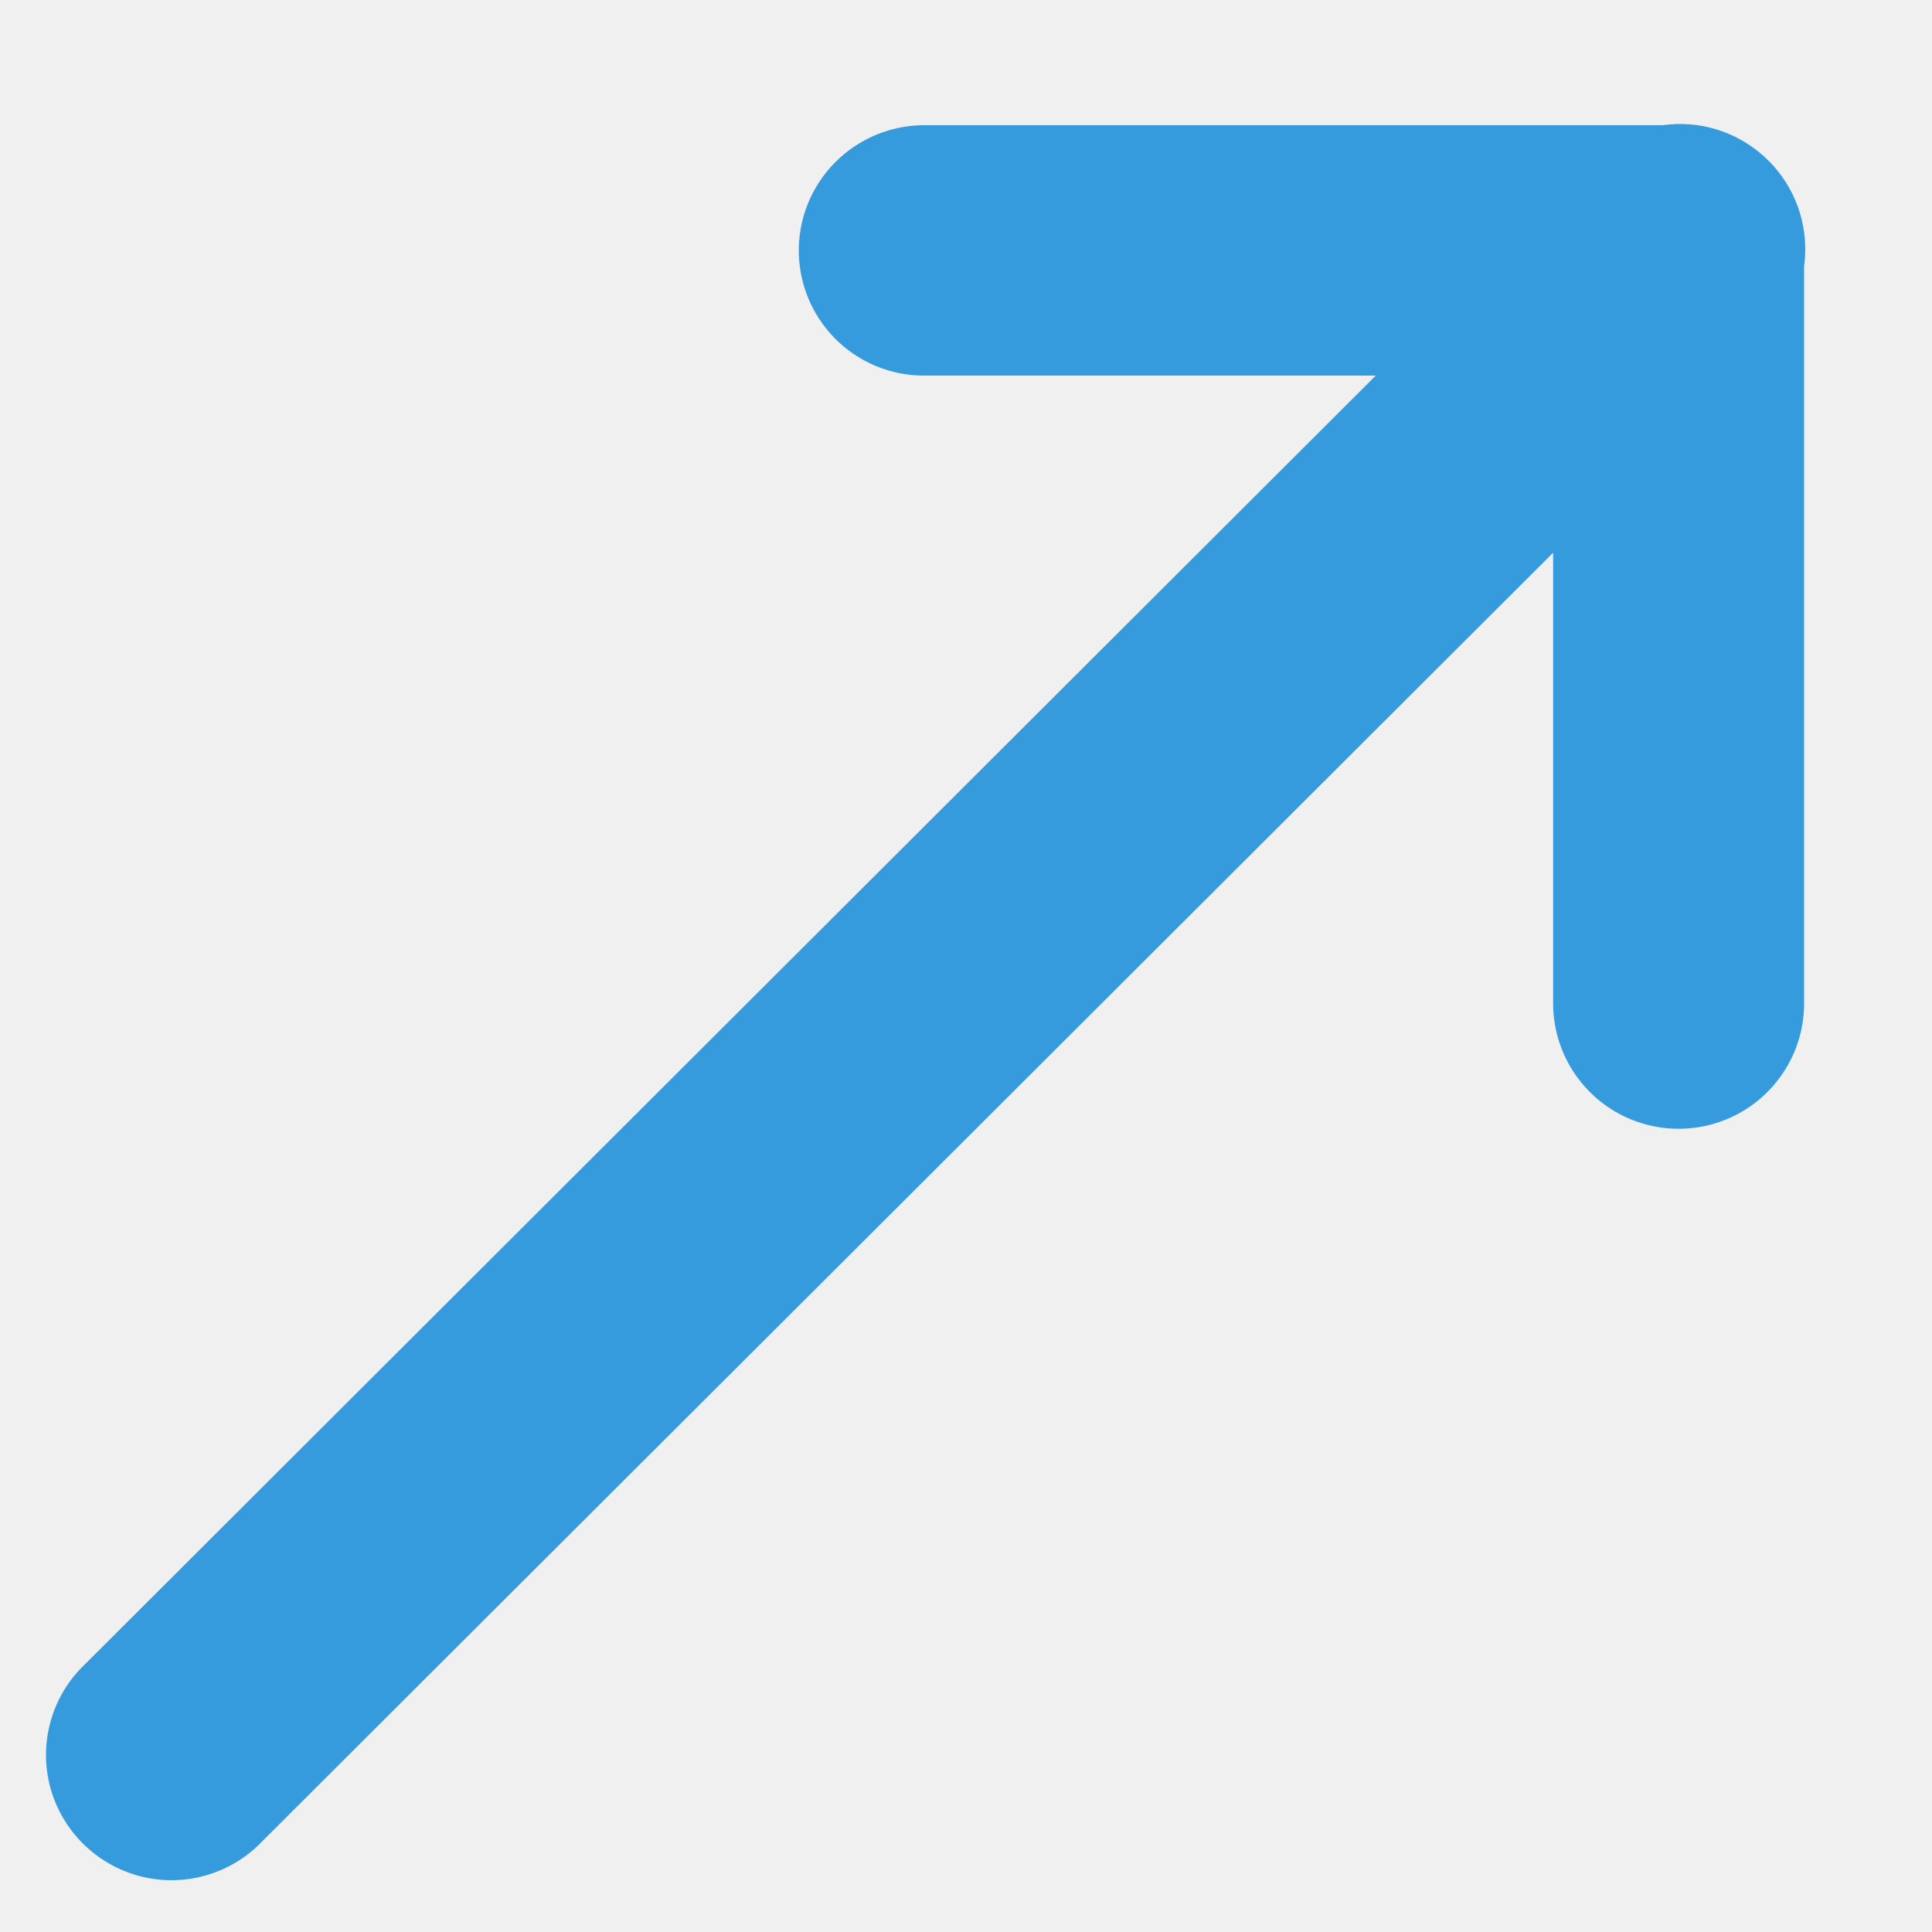
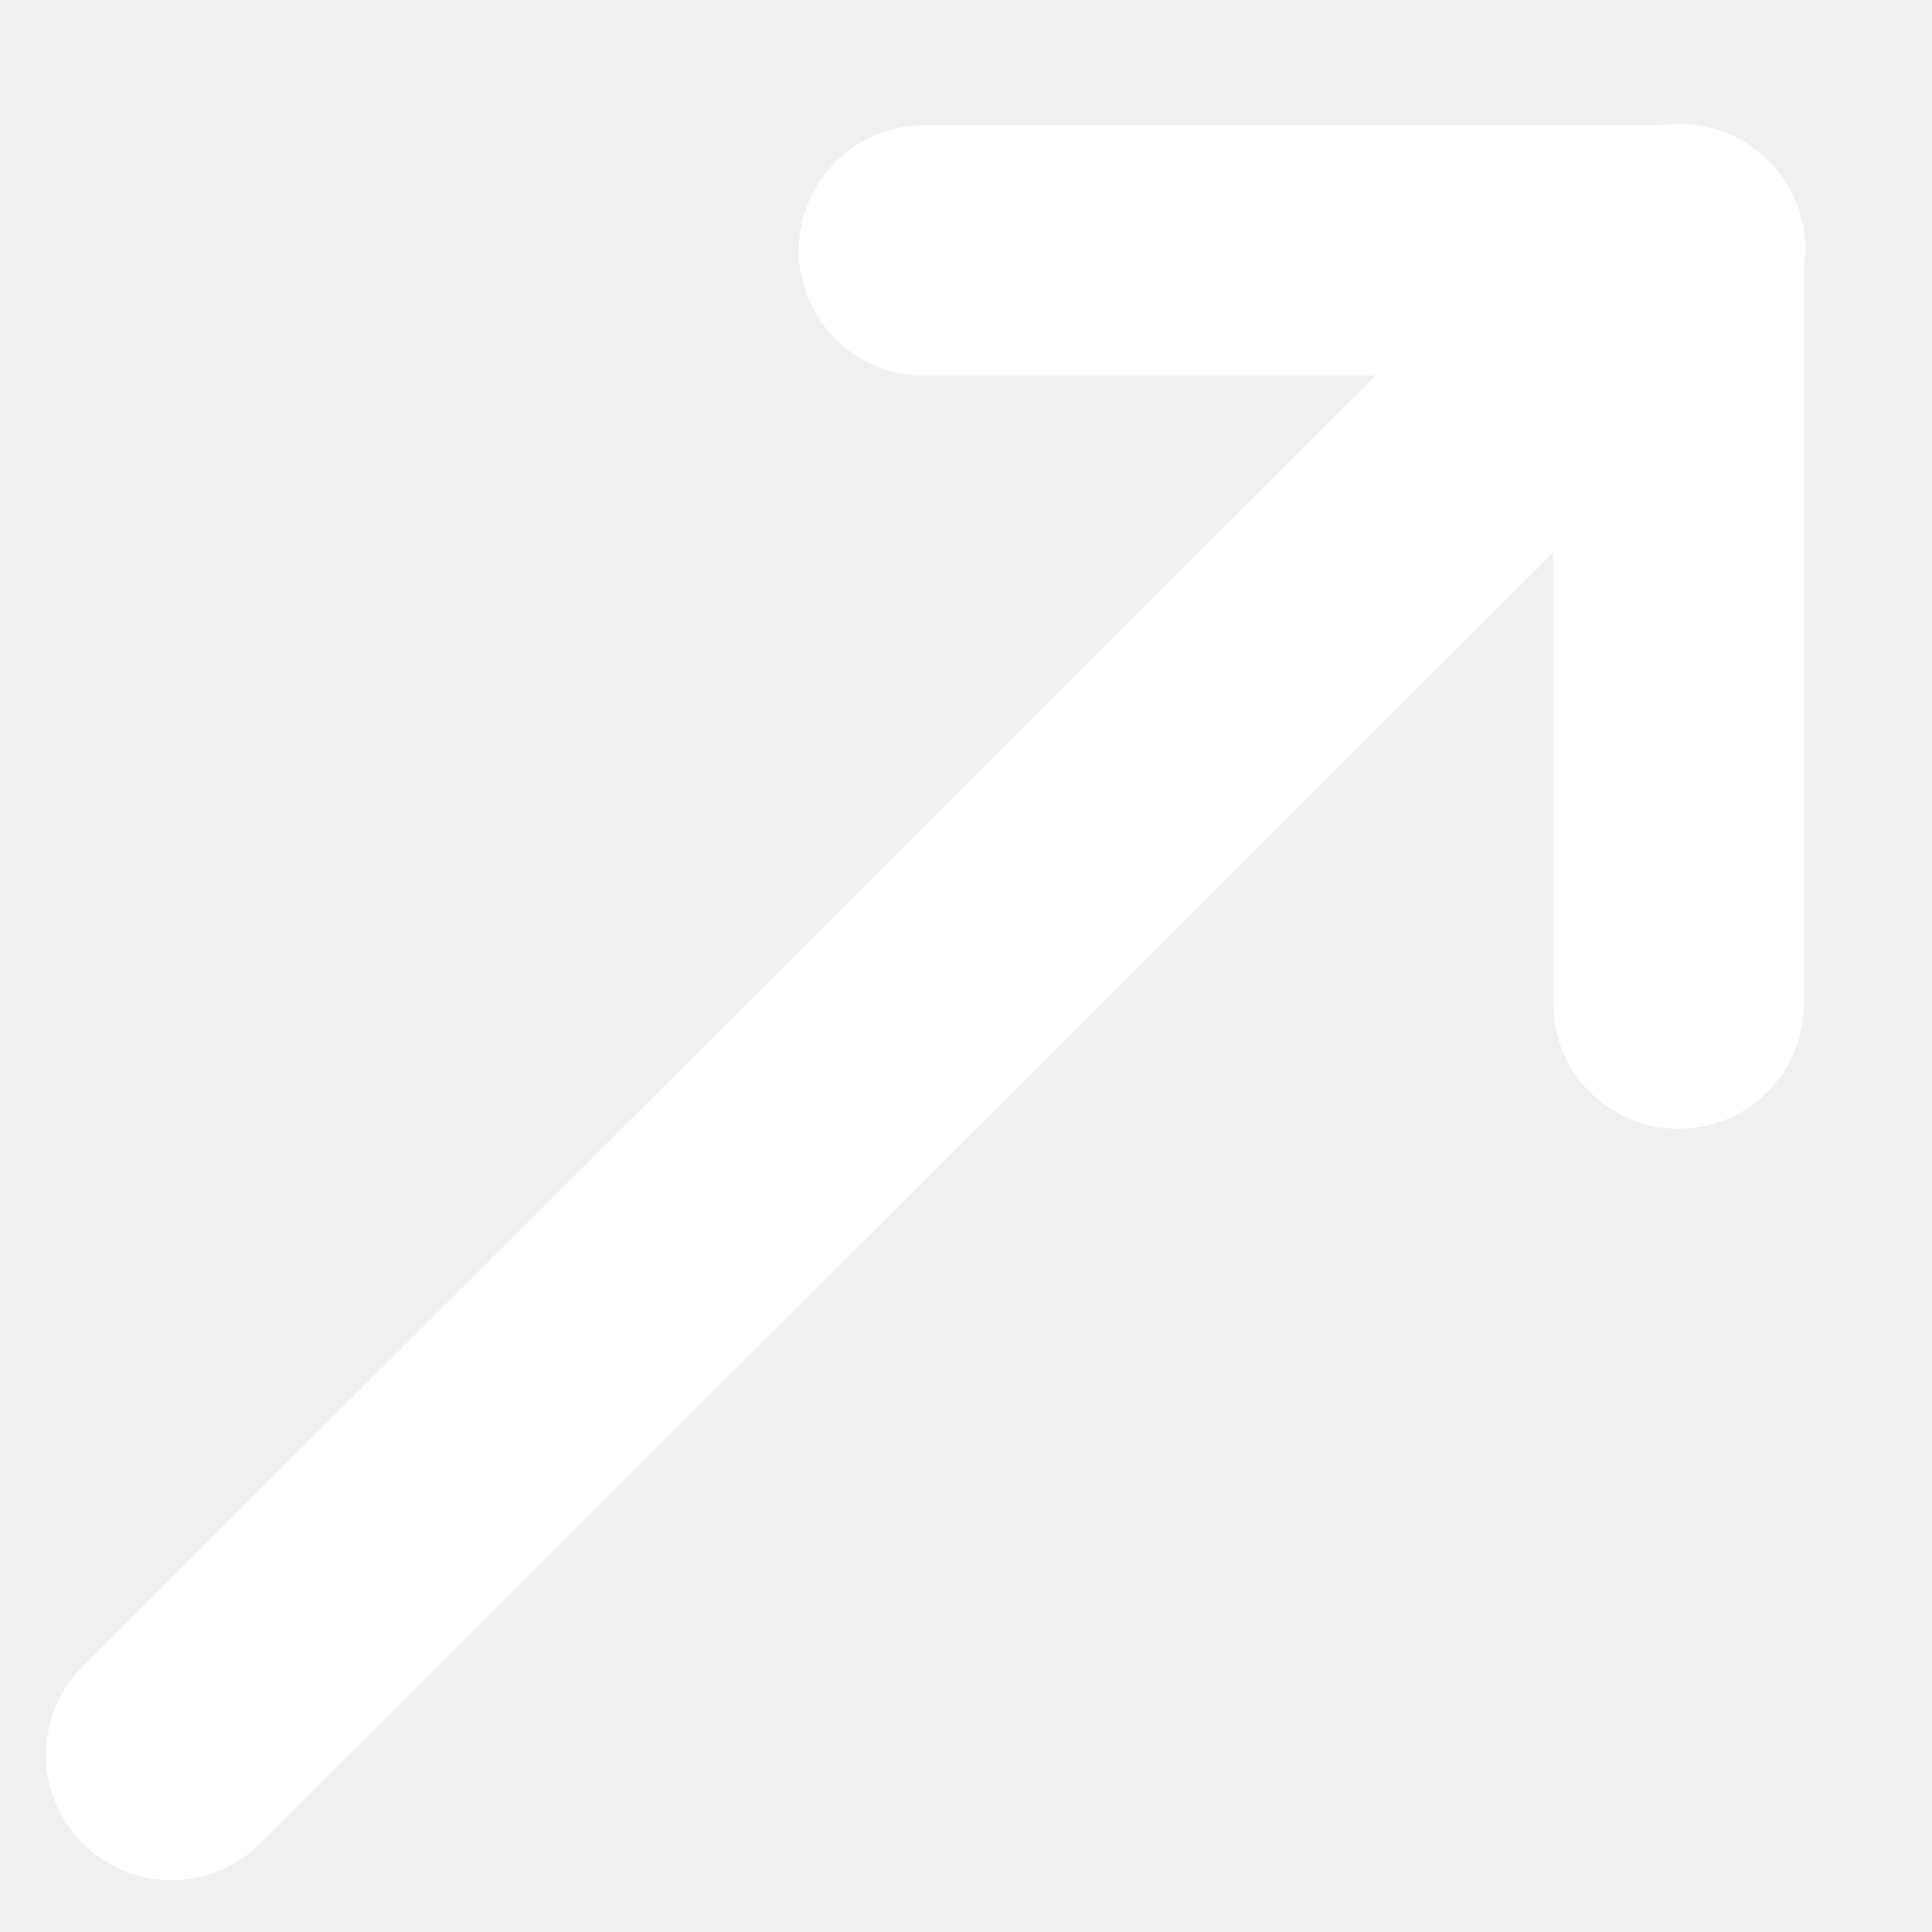
<svg xmlns="http://www.w3.org/2000/svg" width="10" height="10" viewBox="0 0 10 10" fill="none">
-   <path d="M8.676 0.642C8.652 0.643 8.628 0.645 8.604 0.648H4.793C4.559 0.645 4.341 0.768 4.223 0.97C4.105 1.171 4.105 1.421 4.223 1.623C4.341 1.825 4.559 1.948 4.793 1.944H7.121L0.438 8.616C0.268 8.778 0.2 9.02 0.259 9.247C0.319 9.474 0.496 9.651 0.724 9.711C0.951 9.77 1.193 9.702 1.356 9.532L8.039 2.861V5.185C8.036 5.419 8.159 5.636 8.361 5.754C8.563 5.872 8.814 5.872 9.016 5.754C9.218 5.636 9.341 5.419 9.338 5.185V1.379C9.364 1.19 9.306 0.999 9.178 0.857C9.05 0.715 8.867 0.636 8.676 0.642Z" fill="#359BDD" />
+   <path d="M8.676 0.642C8.652 0.643 8.628 0.645 8.604 0.648H4.793C4.559 0.645 4.341 0.768 4.223 0.97C4.105 1.171 4.105 1.421 4.223 1.623C4.341 1.825 4.559 1.948 4.793 1.944H7.121L0.438 8.616C0.268 8.778 0.2 9.02 0.259 9.247C0.319 9.474 0.496 9.651 0.724 9.711C0.951 9.77 1.193 9.702 1.356 9.532L8.039 2.861V5.185C8.036 5.419 8.159 5.636 8.361 5.754C8.563 5.872 8.814 5.872 9.016 5.754C9.218 5.636 9.341 5.419 9.338 5.185V1.379C9.364 1.19 9.306 0.999 9.178 0.857C9.05 0.715 8.867 0.636 8.676 0.642Z" fill="#FFFFFF" />
</svg>
